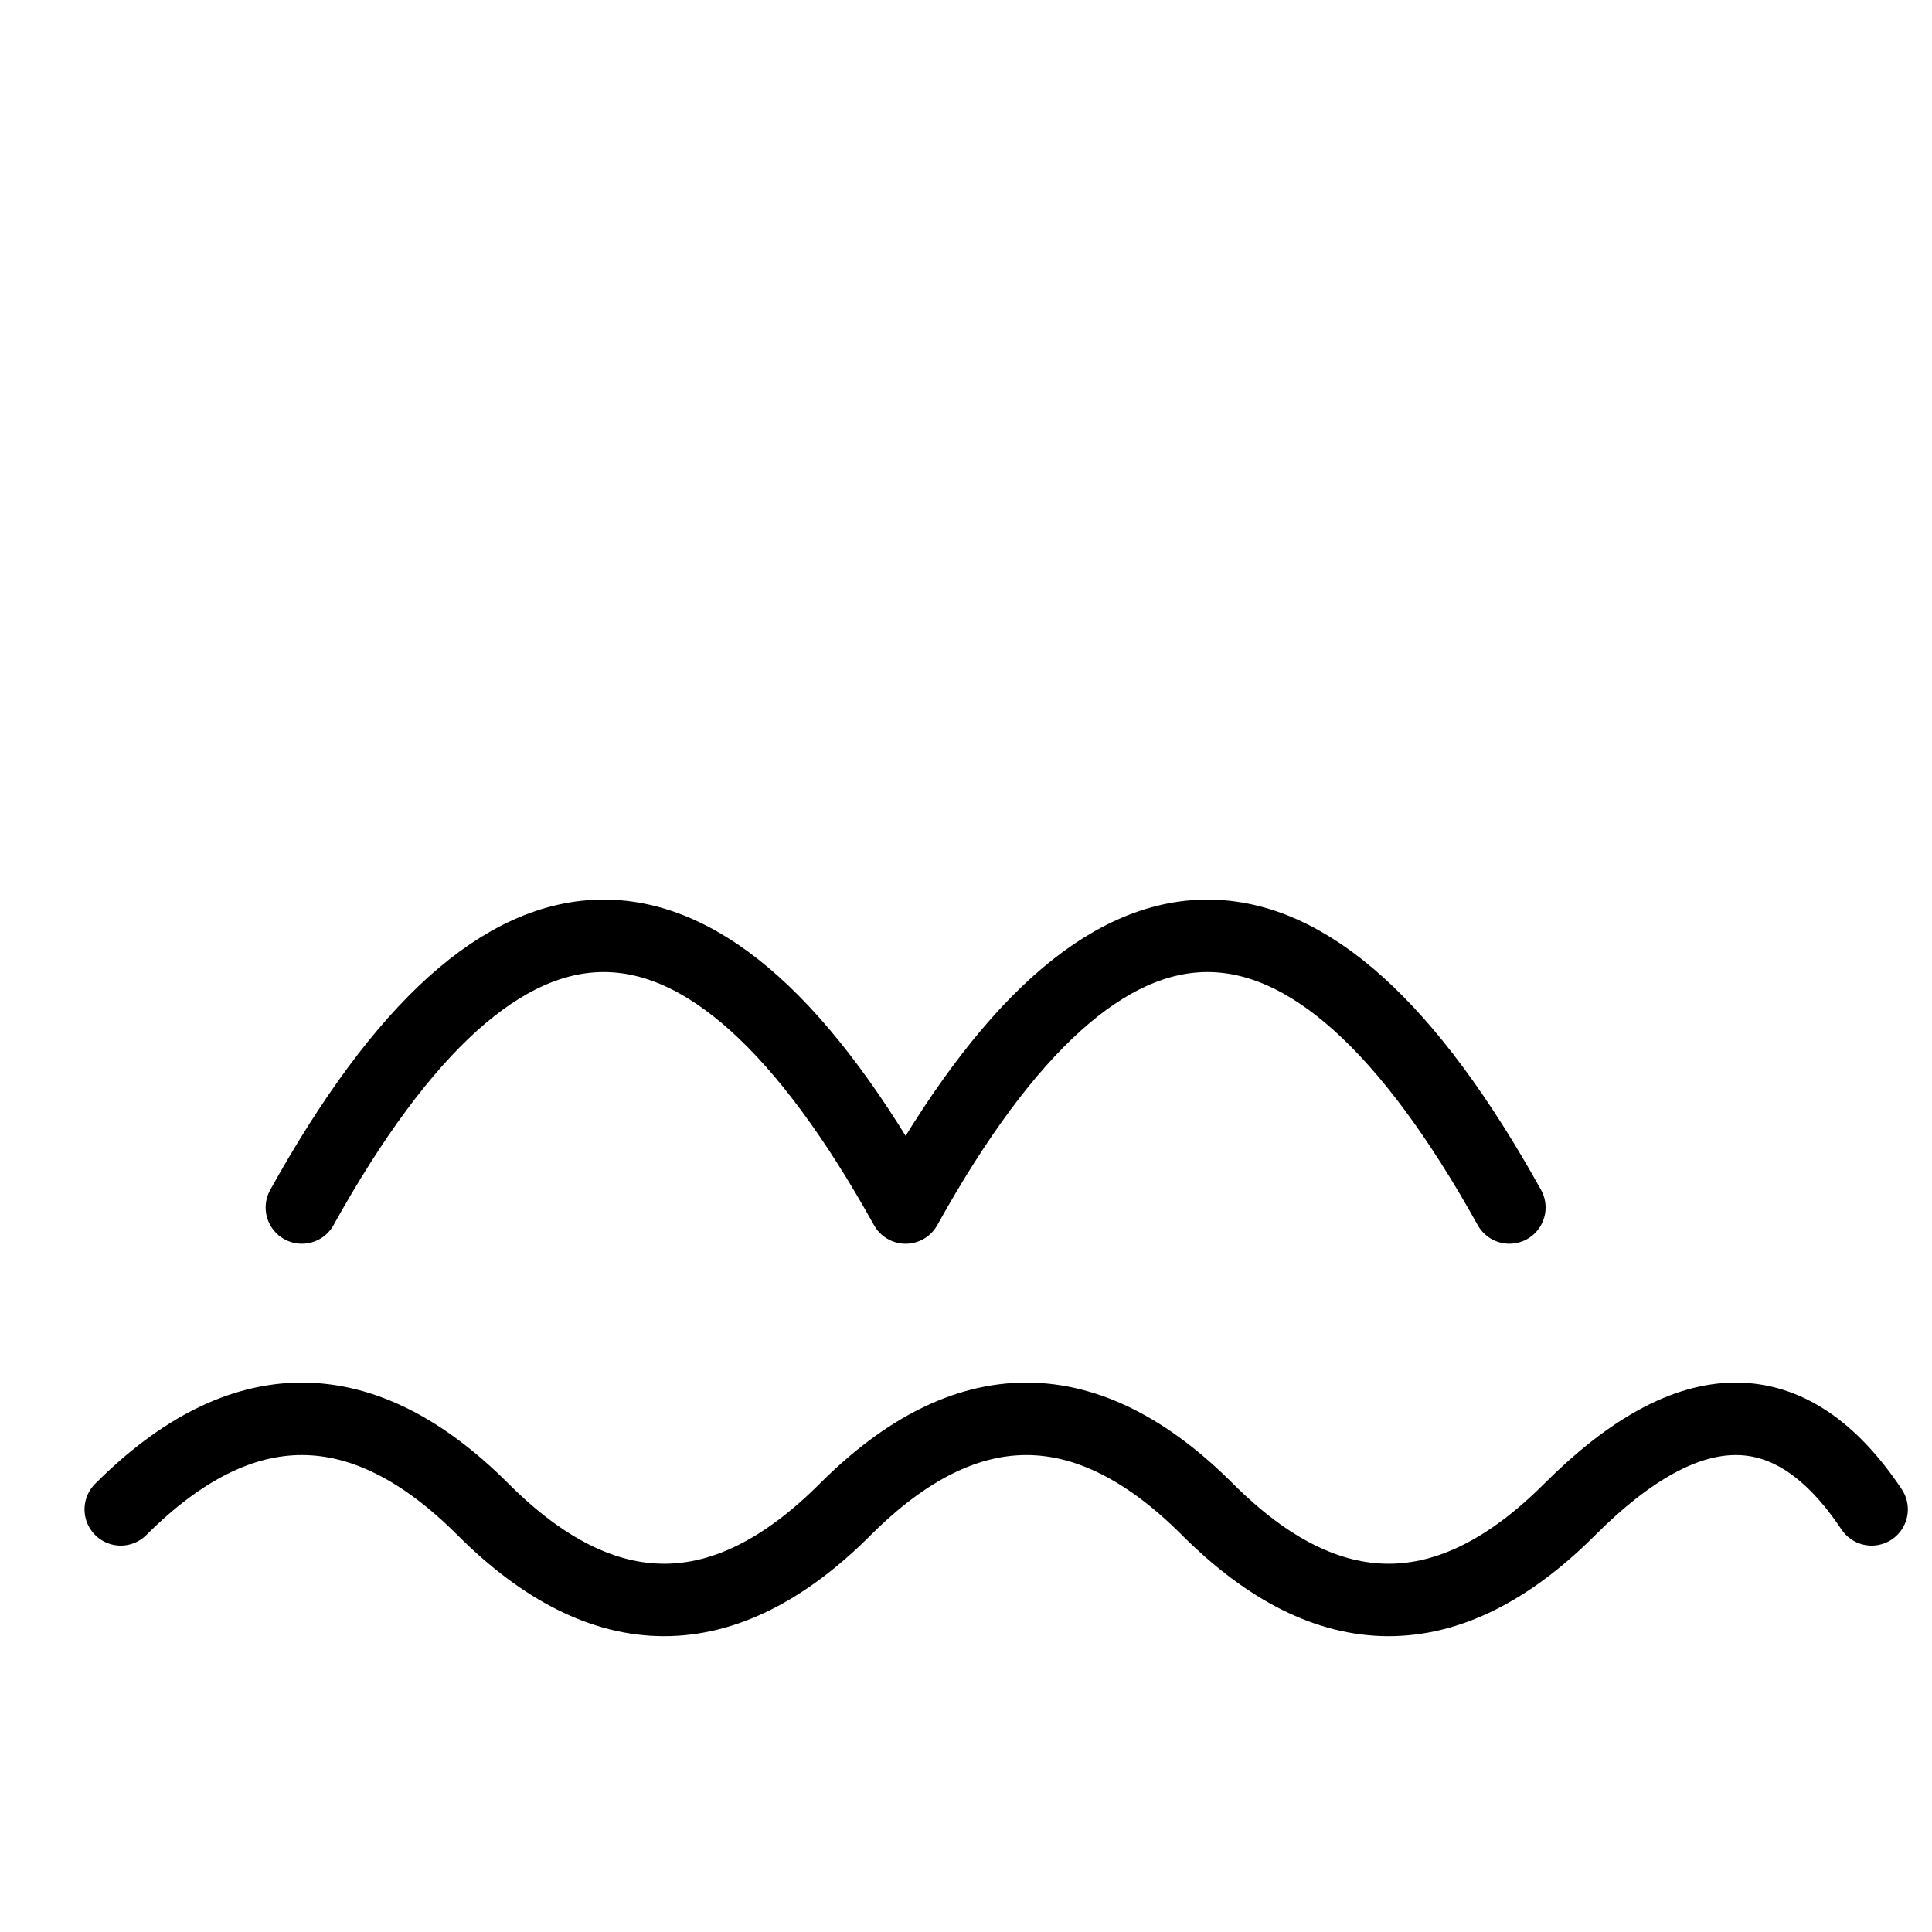
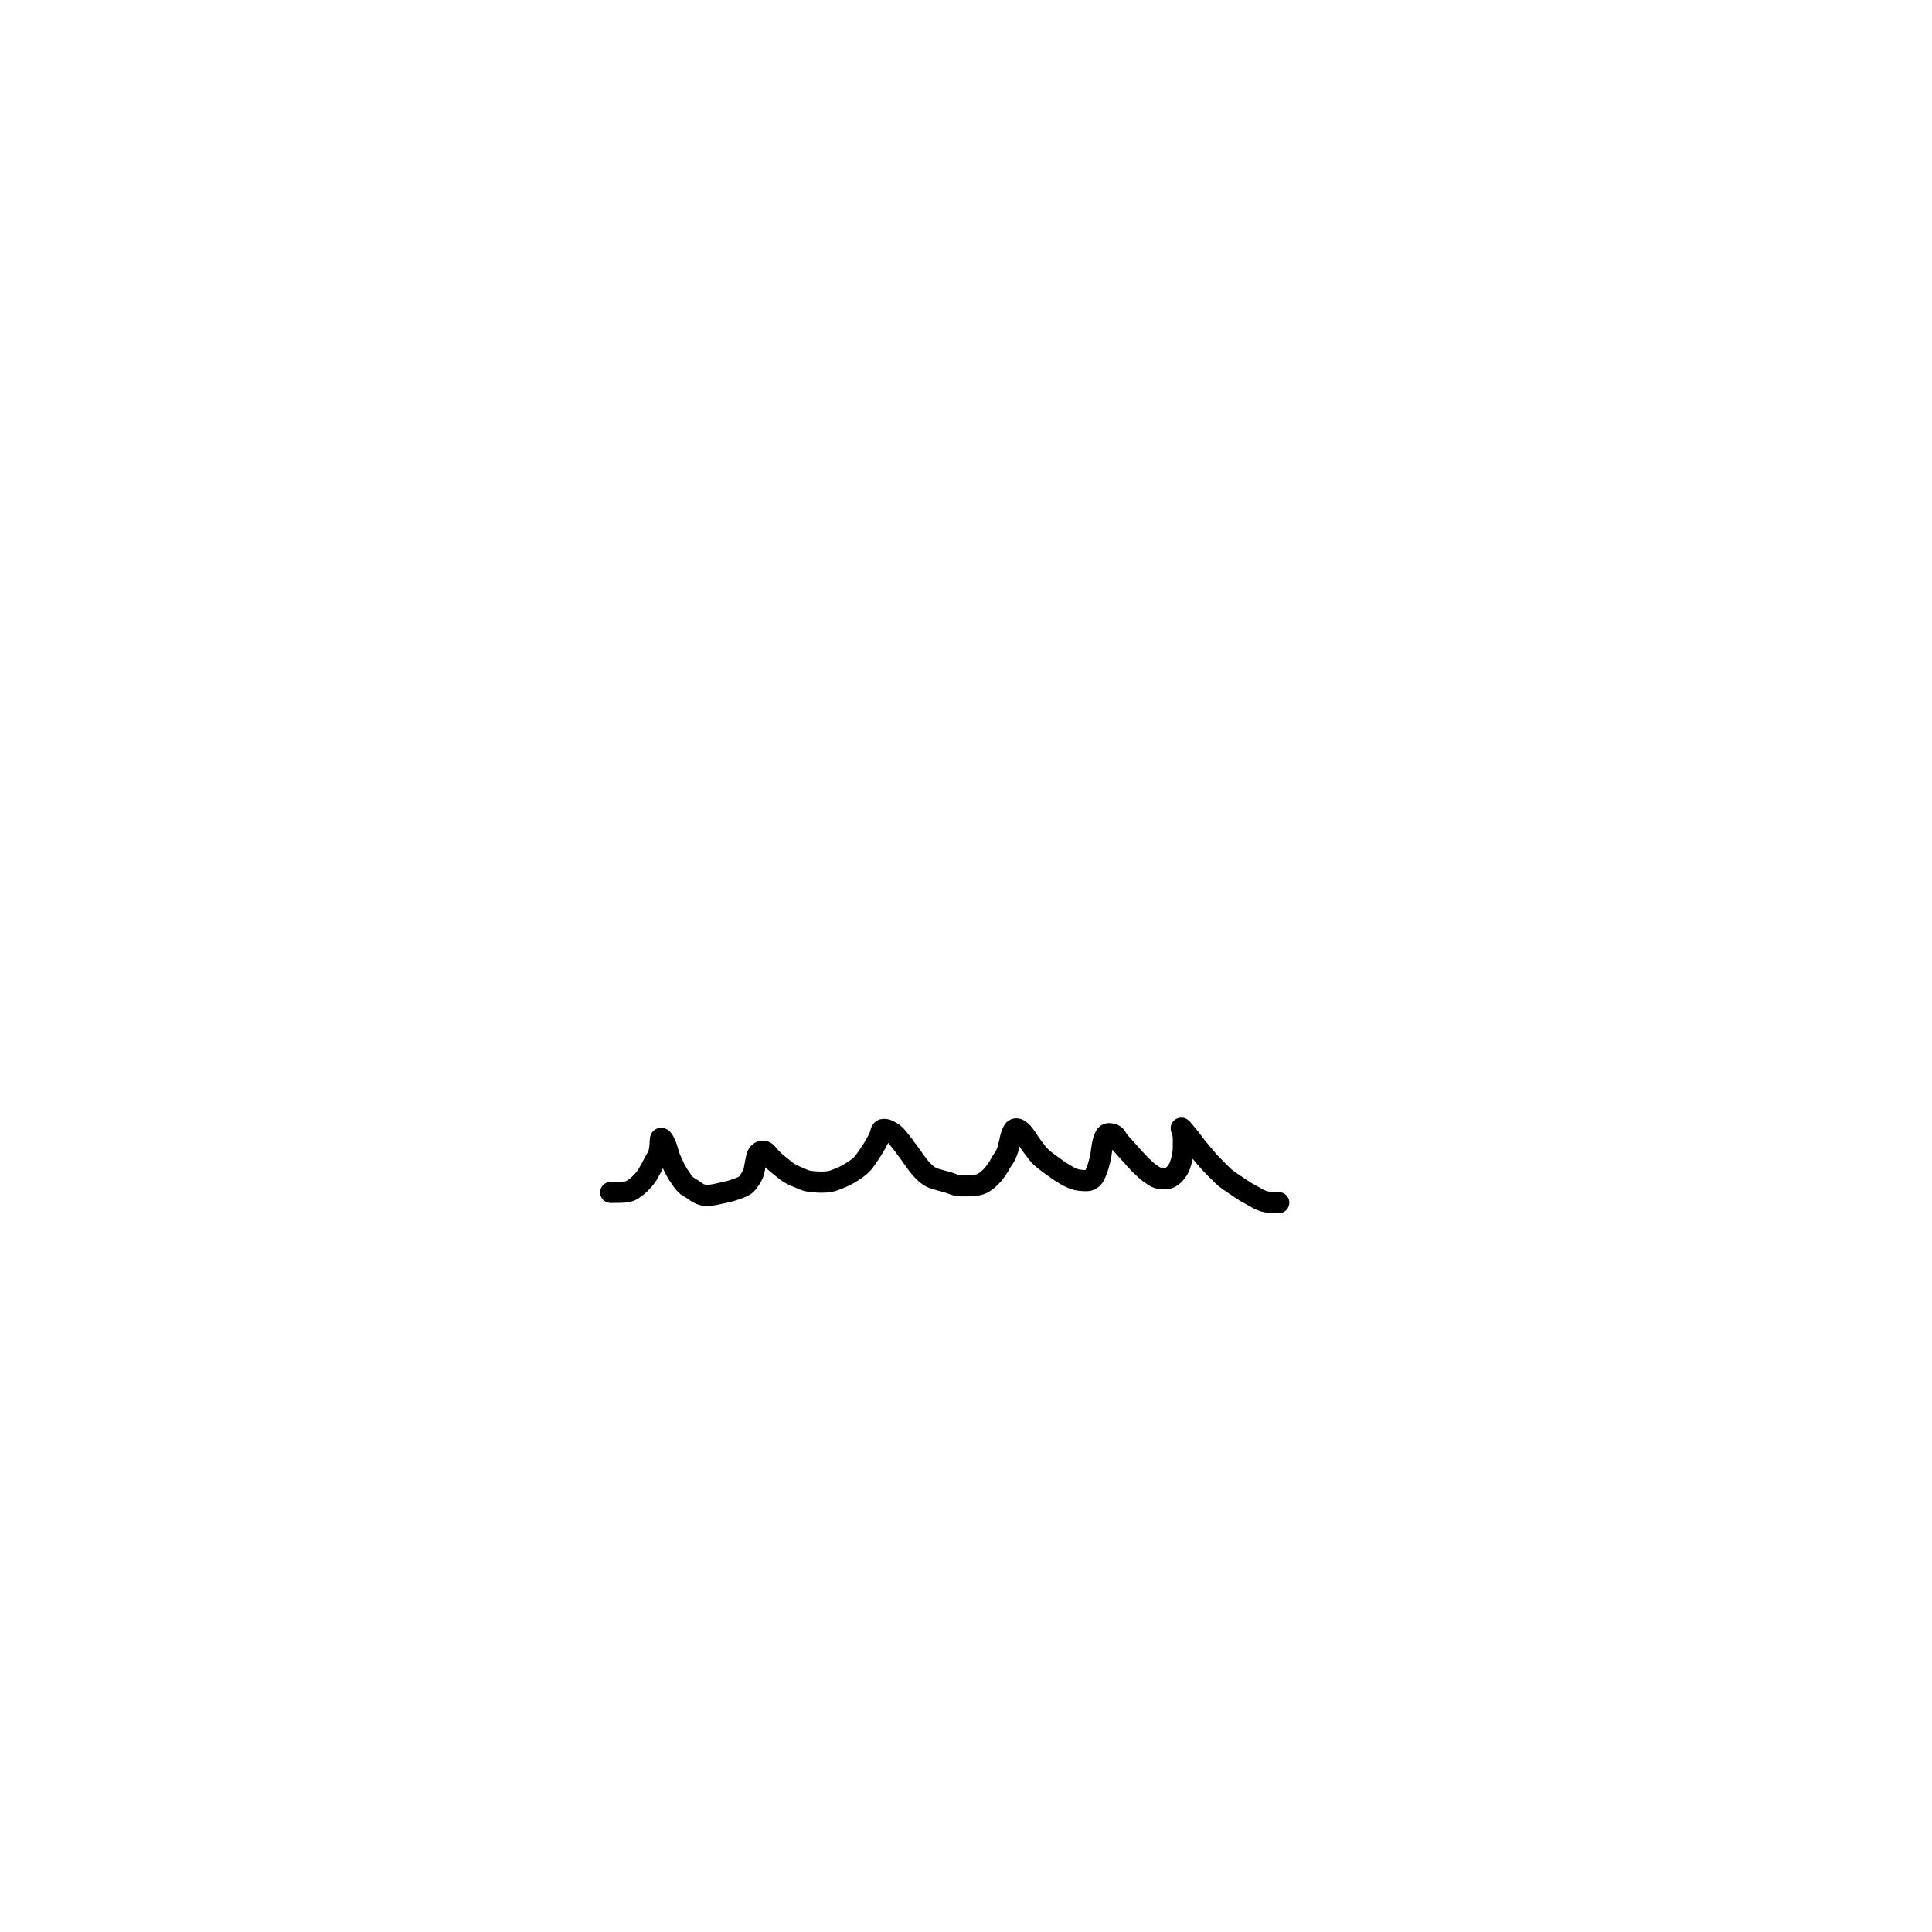
- <svg xmlns="http://www.w3.org/2000/svg" viewBox="0 0 64 64" width="64" height="64" fill="none" stroke="#000" stroke-width="2.4" stroke-linecap="round" stroke-linejoin="round">
-   <path d="M10 40 q10 -18 20 0 q10 -18 20 0" />
-   <path d="M4 50 q6 -6 12 0 t12 0 t12 0 t12 0 t10 0" />
+ <svg xmlns="http://www.w3.org/2000/svg" viewBox="0 0 64 64" width="64" height="64" fill="none" stroke="#000000" stroke-width="0.7" stroke-linecap="round" stroke-linejoin="round">
+   <path d="M20.23 39.5 Q20.63 39.5 20.77 39.48 Q20.91 39.45 21.02 39.36 Q21.14 39.28 21.25 39.16 Q21.36 39.05 21.45 38.91 Q21.53 38.77 21.59 38.66 Q21.65 38.54 21.73 38.4 Q21.82 38.26 21.84 38.12 Q21.87 37.98 21.87 37.81 Q21.87 37.64 21.96 37.75 Q22.04 37.87 22.1 38.06 Q22.15 38.26 22.21 38.4 Q22.27 38.54 22.35 38.71 Q22.44 38.88 22.58 39.08 Q22.72 39.28 22.83 39.33 Q22.94 39.39 23.06 39.48 Q23.17 39.56 23.31 39.59 Q23.45 39.62 23.73 39.56 Q24.02 39.5 24.21 39.45 Q24.41 39.39 24.55 39.33 Q24.69 39.28 24.78 39.16 Q24.86 39.05 24.92 38.94 Q24.98 38.83 25 38.66 Q25.03 38.49 25.06 38.35 Q25.09 38.2 25.2 38.15 Q25.32 38.09 25.43 38.23 Q25.54 38.37 25.71 38.52 Q25.88 38.66 26.02 38.77 Q26.16 38.88 26.3 38.94 Q26.44 39 26.56 39.05 Q26.67 39.11 26.87 39.14 Q27.07 39.16 27.21 39.16 Q27.35 39.16 27.49 39.14 Q27.63 39.11 27.83 39.02 Q28.03 38.94 28.17 38.85 Q28.31 38.77 28.42 38.68 Q28.53 38.6 28.62 38.49 Q28.7 38.37 28.82 38.2 Q28.93 38.04 29.04 37.84 Q29.15 37.64 29.18 37.5 Q29.21 37.36 29.41 37.44 Q29.61 37.53 29.72 37.67 Q29.83 37.81 29.92 37.92 Q30 38.04 30.09 38.15 Q30.17 38.26 30.31 38.46 Q30.45 38.66 30.59 38.8 Q30.73 38.94 30.85 39 Q30.96 39.05 31.19 39.11 Q31.41 39.16 31.55 39.22 Q31.69 39.28 31.84 39.28 Q31.98 39.28 32.12 39.28 Q32.26 39.28 32.4 39.25 Q32.54 39.22 32.68 39.11 Q32.82 39 32.94 38.85 Q33.05 38.71 33.11 38.6 Q33.16 38.49 33.25 38.37 Q33.33 38.26 33.39 38.06 Q33.44 37.87 33.47 37.72 Q33.5 37.58 33.56 37.47 Q33.61 37.36 33.73 37.41 Q33.84 37.47 33.92 37.58 Q34.01 37.7 34.12 37.87 Q34.24 38.04 34.35 38.18 Q34.46 38.32 34.6 38.43 Q34.74 38.54 34.94 38.68 Q35.14 38.83 35.34 38.94 Q35.53 39.05 35.67 39.08 Q35.82 39.11 35.99 39.11 Q36.15 39.11 36.24 38.97 Q36.32 38.83 36.38 38.63 Q36.44 38.43 36.47 38.26 Q36.49 38.09 36.52 37.92 Q36.55 37.75 36.61 37.64 Q36.66 37.53 36.8 37.56 Q36.94 37.58 37 37.7 Q37.06 37.81 37.17 37.92 Q37.28 38.04 37.42 38.2 Q37.57 38.37 37.76 38.57 Q37.96 38.77 38.07 38.85 Q38.19 38.94 38.3 39 Q38.41 39.05 38.58 39.05 Q38.75 39.05 38.89 38.91 Q39.03 38.77 39.09 38.6 Q39.15 38.43 39.17 38.29 Q39.2 38.15 39.2 38.01 Q39.2 37.87 39.2 37.72 Q39.2 37.58 39.15 37.44 Q39.09 37.3 39.2 37.44 Q39.32 37.58 39.43 37.72 Q39.54 37.87 39.65 38.01 Q39.77 38.15 39.91 38.32 Q40.05 38.49 40.22 38.66 Q40.39 38.83 40.5 38.94 Q40.61 39.05 40.87 39.22 Q41.12 39.39 41.26 39.48 Q41.4 39.56 41.55 39.64 Q41.69 39.73 41.86 39.79 Q42.03 39.84 42.2 39.84 L42.36 39.84" fill="none" stroke="#000000" stroke-width="0.7" />
</svg>
